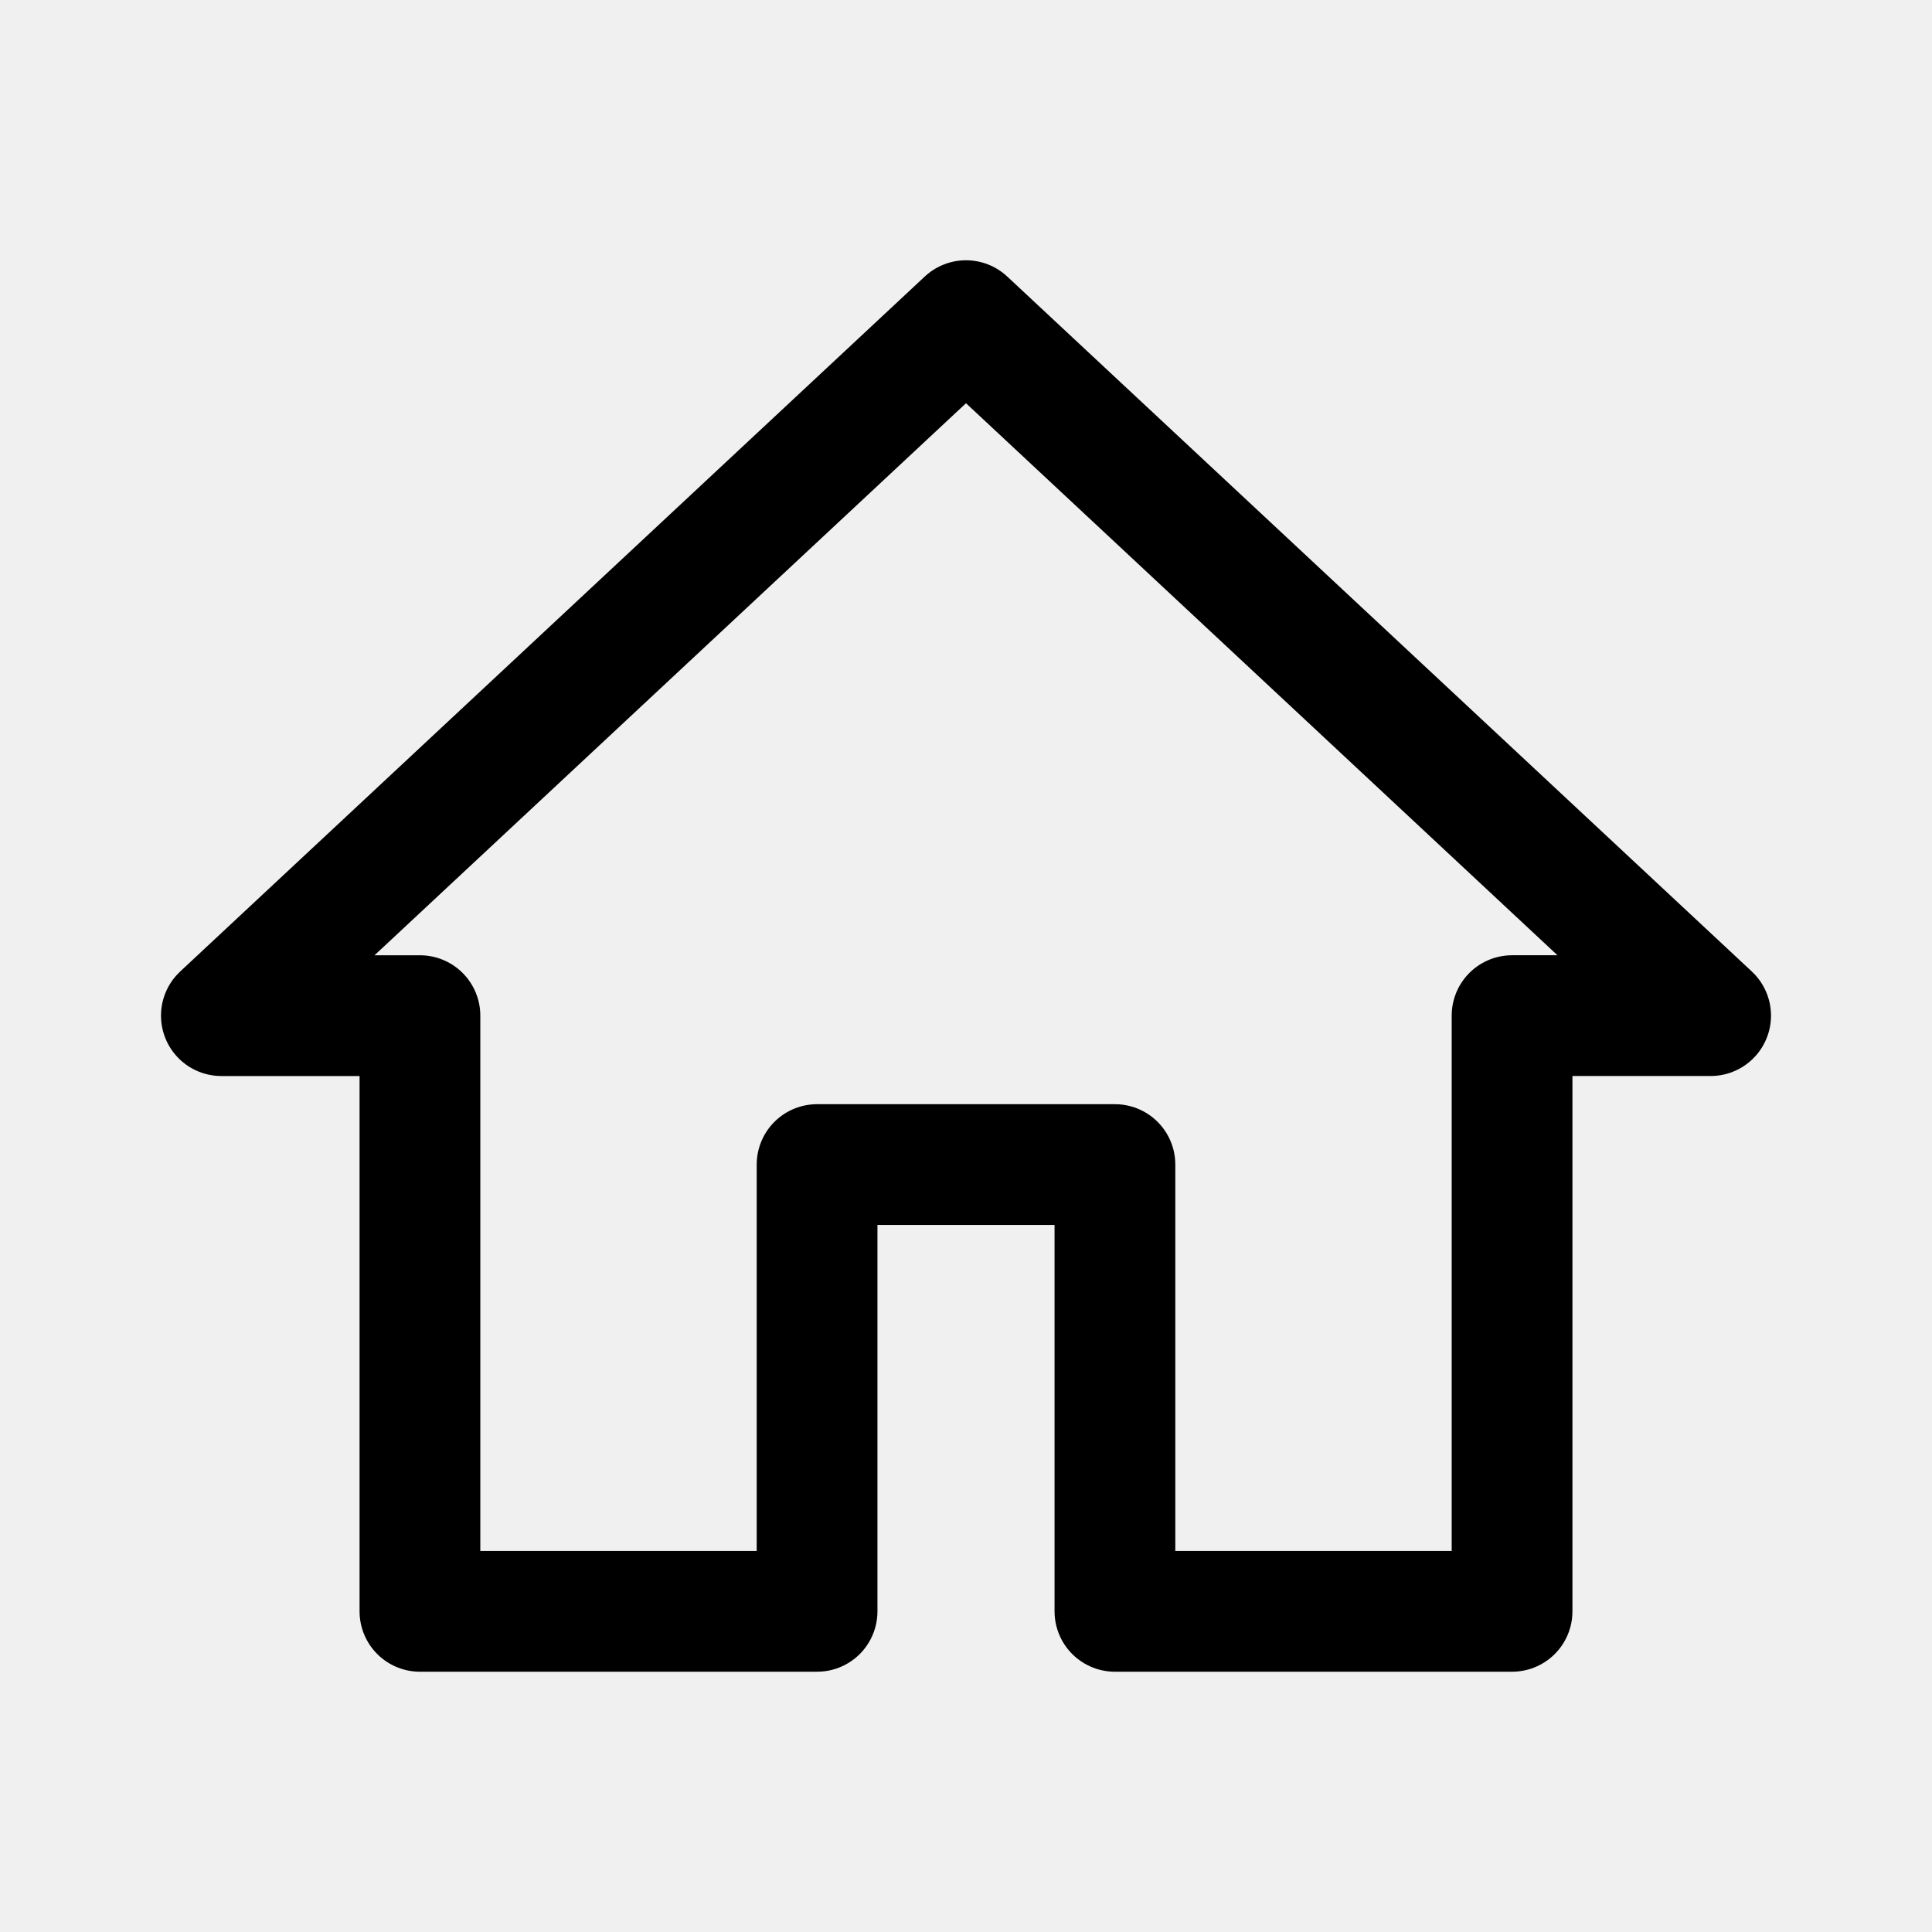
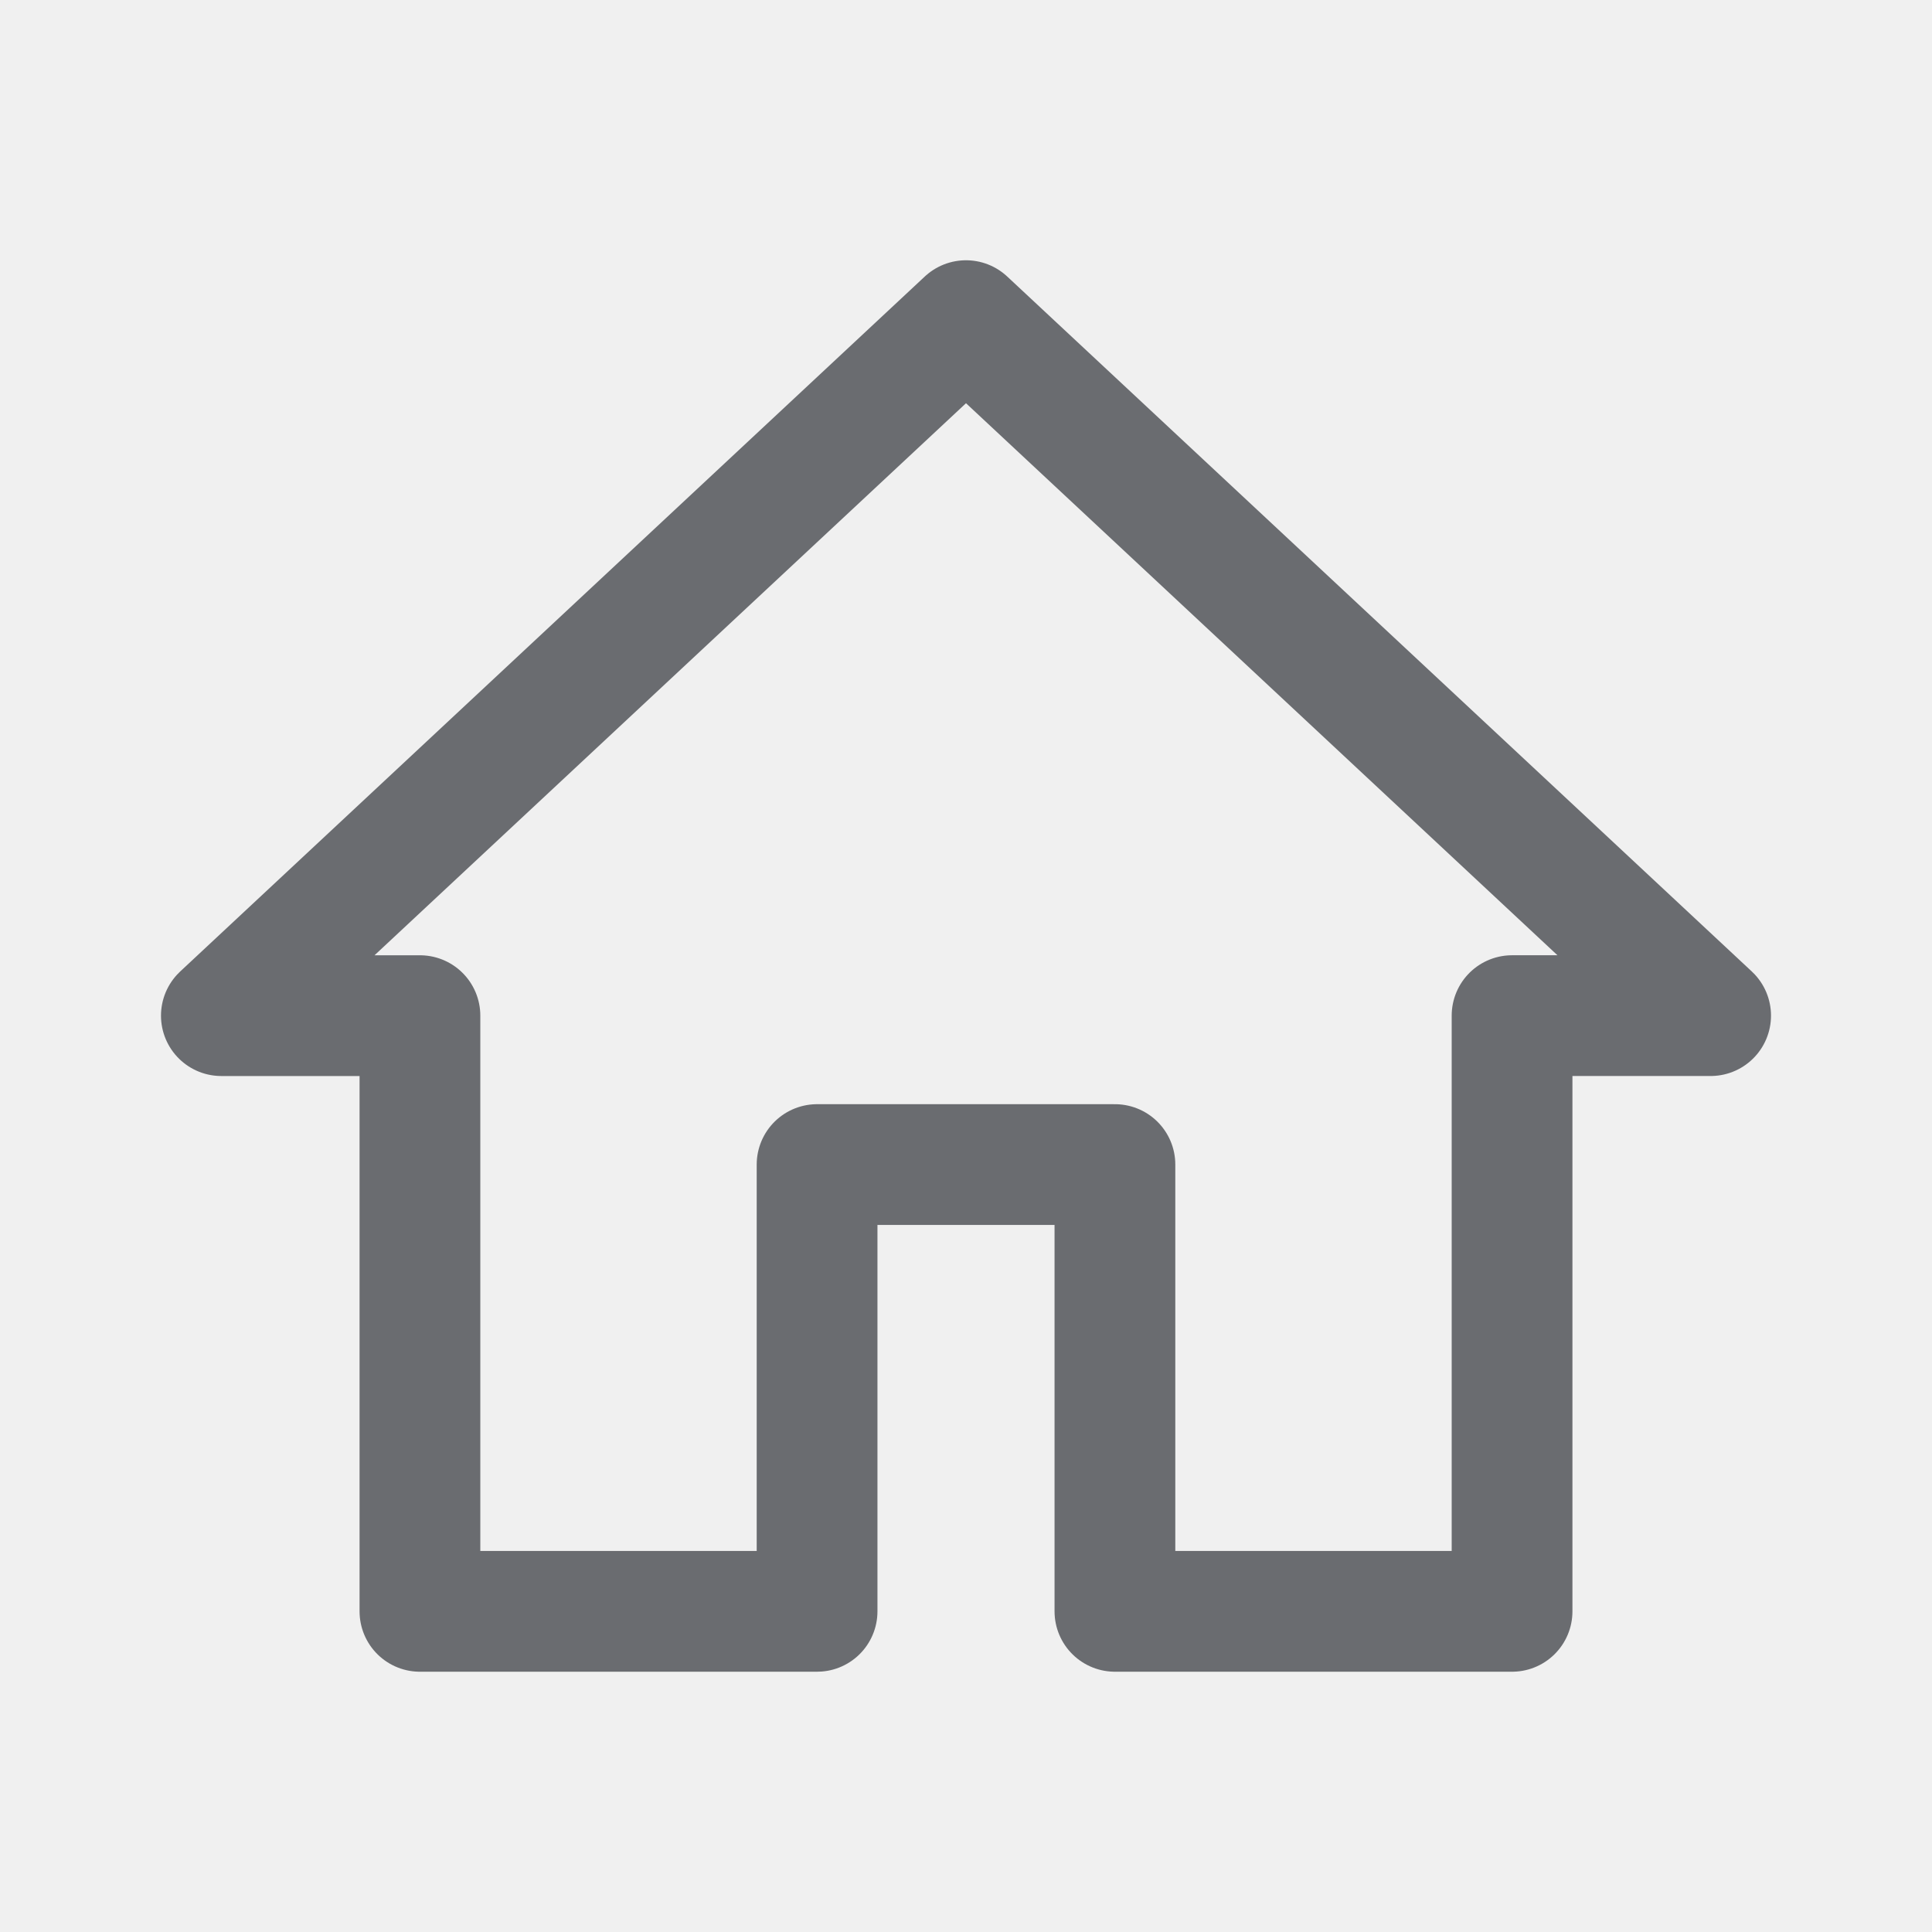
<svg xmlns="http://www.w3.org/2000/svg" width="800px" height="800px" viewBox="0 0 192 192" xml:space="preserve" id="svg1011" fill="none" version="1.1">
  <defs id="defs1009">
    <filter id="mask-powermask-path-effect5363_inverse" width="100" height="100" x="-50" y="-50" style="color-interpolation-filters:sRGB">
      <feColorMatrix id="mask-powermask-path-effect5363_primitive1" result="fbSourceGraphic" type="saturate" values="1" />
      <feColorMatrix id="mask-powermask-path-effect5363_primitive2" in="fbSourceGraphic" values="-1 0 0 0 1 0 -1 0 0 1 0 0 -1 0 1 0 0 0 1 0" />
    </filter>
    <filter id="mask-powermask-path-effect5414_inverse" width="100" height="100" x="-50" y="-50" style="color-interpolation-filters:sRGB">
      <feColorMatrix id="mask-powermask-path-effect5414_primitive1" result="fbSourceGraphic" type="saturate" values="1" />
      <feColorMatrix id="mask-powermask-path-effect5414_primitive2" in="fbSourceGraphic" values="-1 0 0 0 1 0 -1 0 0 1 0 0 -1 0 1 0 0 0 1 0" />
    </filter>
    <filter id="mask-powermask-path-effect5444_inverse" width="100" height="100" x="-50" y="-50" style="color-interpolation-filters:sRGB">
      <feColorMatrix id="mask-powermask-path-effect5444_primitive1" result="fbSourceGraphic" type="saturate" values="1" />
      <feColorMatrix id="mask-powermask-path-effect5444_primitive2" in="fbSourceGraphic" values="-1 0 0 0 1 0 -1 0 0 1 0 0 -1 0 1 0 0 0 1 0" />
    </filter>
    <filter id="mask-powermask-path-effect5462_inverse" width="100" height="100" x="-50" y="-50" style="color-interpolation-filters:sRGB">
      <feColorMatrix id="mask-powermask-path-effect5462_primitive1" result="fbSourceGraphic" type="saturate" values="1" />
      <feColorMatrix id="mask-powermask-path-effect5462_primitive2" in="fbSourceGraphic" values="-1 0 0 0 1 0 -1 0 0 1 0 0 -1 0 1 0 0 0 1 0" />
    </filter>
    <filter id="mask-powermask-path-effect5473_inverse" width="100" height="100" x="-50" y="-50" style="color-interpolation-filters:sRGB">
      <feColorMatrix id="mask-powermask-path-effect5473_primitive1" result="fbSourceGraphic" type="saturate" values="1" />
      <feColorMatrix id="mask-powermask-path-effect5473_primitive2" in="fbSourceGraphic" values="-1 0 0 0 1 0 -1 0 0 1 0 0 -1 0 1 0 0 0 1 0" />
    </filter>
    <filter id="mask-powermask-path-effect7499_inverse" width="100" height="100" x="-50" y="-50" style="color-interpolation-filters:sRGB">
      <feColorMatrix id="mask-powermask-path-effect7499_primitive1" result="fbSourceGraphic" type="saturate" values="1" />
      <feColorMatrix id="mask-powermask-path-effect7499_primitive2" in="fbSourceGraphic" values="-1 0 0 0 1 0 -1 0 0 1 0 0 -1 0 1 0 0 0 1 0" />
    </filter>
    <filter id="mask-powermask-path-effect7510_inverse" width="100" height="100" x="-50" y="-50" style="color-interpolation-filters:sRGB">
      <feColorMatrix id="mask-powermask-path-effect7510_primitive1" result="fbSourceGraphic" type="saturate" values="1" />
      <feColorMatrix id="mask-powermask-path-effect7510_primitive2" in="fbSourceGraphic" values="-1 0 0 0 1 0 -1 0 0 1 0 0 -1 0 1 0 0 0 1 0" />
    </filter>
    <filter id="mask-powermask-path-effect5363_inverse-3" width="100" height="100" x="-50" y="-50" style="color-interpolation-filters:sRGB">
      <feColorMatrix id="mask-powermask-path-effect5363_primitive1-8" result="fbSourceGraphic" type="saturate" values="1" />
      <feColorMatrix id="mask-powermask-path-effect5363_primitive2-0" in="fbSourceGraphic" values="-1 0 0 0 1 0 -1 0 0 1 0 0 -1 0 1 0 0 0 1 0" />
    </filter>
    <filter id="mask-powermask-path-effect5414_inverse-1" width="100" height="100" x="-50" y="-50" style="color-interpolation-filters:sRGB">
      <feColorMatrix id="mask-powermask-path-effect5414_primitive1-5" result="fbSourceGraphic" type="saturate" values="1" />
      <feColorMatrix id="mask-powermask-path-effect5414_primitive2-0" in="fbSourceGraphic" values="-1 0 0 0 1 0 -1 0 0 1 0 0 -1 0 1 0 0 0 1 0" />
    </filter>
    <filter id="mask-powermask-path-effect5444_inverse-8" width="100" height="100" x="-50" y="-50" style="color-interpolation-filters:sRGB">
      <feColorMatrix id="mask-powermask-path-effect5444_primitive1-0" result="fbSourceGraphic" type="saturate" values="1" />
      <feColorMatrix id="mask-powermask-path-effect5444_primitive2-7" in="fbSourceGraphic" values="-1 0 0 0 1 0 -1 0 0 1 0 0 -1 0 1 0 0 0 1 0" />
    </filter>
    <filter id="mask-powermask-path-effect5462_inverse-6" width="100" height="100" x="-50" y="-50" style="color-interpolation-filters:sRGB">
      <feColorMatrix id="mask-powermask-path-effect5462_primitive1-1" result="fbSourceGraphic" type="saturate" values="1" />
      <feColorMatrix id="mask-powermask-path-effect5462_primitive2-5" in="fbSourceGraphic" values="-1 0 0 0 1 0 -1 0 0 1 0 0 -1 0 1 0 0 0 1 0" />
    </filter>
    <filter id="mask-powermask-path-effect5473_inverse-5" width="100" height="100" x="-50" y="-50" style="color-interpolation-filters:sRGB">
      <feColorMatrix id="mask-powermask-path-effect5473_primitive1-3" result="fbSourceGraphic" type="saturate" values="1" />
      <feColorMatrix id="mask-powermask-path-effect5473_primitive2-5" in="fbSourceGraphic" values="-1 0 0 0 1 0 -1 0 0 1 0 0 -1 0 1 0 0 0 1 0" />
    </filter>
    <filter id="mask-powermask-path-effect7499_inverse-3" width="100" height="100" x="-50" y="-50" style="color-interpolation-filters:sRGB">
      <feColorMatrix id="mask-powermask-path-effect7499_primitive1-5" result="fbSourceGraphic" type="saturate" values="1" />
      <feColorMatrix id="mask-powermask-path-effect7499_primitive2-1" in="fbSourceGraphic" values="-1 0 0 0 1 0 -1 0 0 1 0 0 -1 0 1 0 0 0 1 0" />
    </filter>
    <filter id="mask-powermask-path-effect7510_inverse-0" width="100" height="100" x="-50" y="-50" style="color-interpolation-filters:sRGB">
      <feColorMatrix id="mask-powermask-path-effect7510_primitive1-6" result="fbSourceGraphic" type="saturate" values="1" />
      <feColorMatrix id="mask-powermask-path-effect7510_primitive2-1" in="fbSourceGraphic" values="-1 0 0 0 1 0 -1 0 0 1 0 0 -1 0 1 0 0 0 1 0" />
    </filter>
    <filter id="filter0_d" width="61.288" height="67.596" x="10.75" y="8.779" color-interpolation-filters="sRGB" filterUnits="userSpaceOnUse">
      <feFlood id="feFlood3303" flood-opacity="0" result="BackgroundImageFix" />
      <feColorMatrix id="feColorMatrix3305" in="SourceAlpha" type="matrix" values="0 0 0 0 0 0 0 0 0 0 0 0 0 0 0 0 0 0 127 0" />
      <feOffset id="feOffset3307" />
      <feGaussianBlur id="feGaussianBlur3309" stdDeviation="10" />
      <feColorMatrix id="feColorMatrix3311" type="matrix" values="0 0 0 0 0.331 0 0 0 0 0.399 0 0 0 0 0.496 0 0 0 0.32 0" />
      <feBlend id="feBlend3313" in2="BackgroundImageFix" mode="normal" result="effect1_dropShadow" />
      <feBlend id="feBlend3315" in="SourceGraphic" in2="effect1_dropShadow" mode="normal" result="shape" />
    </filter>
    <filter id="mask-powermask-path-effect5363_inverse-7" width="100" height="100" x="-50" y="-50" style="color-interpolation-filters:sRGB">
      <feColorMatrix id="mask-powermask-path-effect5363_primitive1-3" result="fbSourceGraphic" type="saturate" values="1" />
      <feColorMatrix id="mask-powermask-path-effect5363_primitive2-2" in="fbSourceGraphic" values="-1 0 0 0 1 0 -1 0 0 1 0 0 -1 0 1 0 0 0 1 0" />
    </filter>
    <filter id="mask-powermask-path-effect5414_inverse-9" width="100" height="100" x="-50" y="-50" style="color-interpolation-filters:sRGB">
      <feColorMatrix id="mask-powermask-path-effect5414_primitive1-6" result="fbSourceGraphic" type="saturate" values="1" />
      <feColorMatrix id="mask-powermask-path-effect5414_primitive2-5" in="fbSourceGraphic" values="-1 0 0 0 1 0 -1 0 0 1 0 0 -1 0 1 0 0 0 1 0" />
    </filter>
    <filter id="mask-powermask-path-effect5444_inverse-3" width="100" height="100" x="-50" y="-50" style="color-interpolation-filters:sRGB">
      <feColorMatrix id="mask-powermask-path-effect5444_primitive1-7" result="fbSourceGraphic" type="saturate" values="1" />
      <feColorMatrix id="mask-powermask-path-effect5444_primitive2-6" in="fbSourceGraphic" values="-1 0 0 0 1 0 -1 0 0 1 0 0 -1 0 1 0 0 0 1 0" />
    </filter>
    <filter id="mask-powermask-path-effect5462_inverse-61" width="100" height="100" x="-50" y="-50" style="color-interpolation-filters:sRGB">
      <feColorMatrix id="mask-powermask-path-effect5462_primitive1-0" result="fbSourceGraphic" type="saturate" values="1" />
      <feColorMatrix id="mask-powermask-path-effect5462_primitive2-8" in="fbSourceGraphic" values="-1 0 0 0 1 0 -1 0 0 1 0 0 -1 0 1 0 0 0 1 0" />
    </filter>
    <filter id="mask-powermask-path-effect5473_inverse-4" width="100" height="100" x="-50" y="-50" style="color-interpolation-filters:sRGB">
      <feColorMatrix id="mask-powermask-path-effect5473_primitive1-38" result="fbSourceGraphic" type="saturate" values="1" />
      <feColorMatrix id="mask-powermask-path-effect5473_primitive2-6" in="fbSourceGraphic" values="-1 0 0 0 1 0 -1 0 0 1 0 0 -1 0 1 0 0 0 1 0" />
    </filter>
    <filter id="mask-powermask-path-effect7499_inverse-2" width="100" height="100" x="-50" y="-50" style="color-interpolation-filters:sRGB">
      <feColorMatrix id="mask-powermask-path-effect7499_primitive1-3" result="fbSourceGraphic" type="saturate" values="1" />
      <feColorMatrix id="mask-powermask-path-effect7499_primitive2-8" in="fbSourceGraphic" values="-1 0 0 0 1 0 -1 0 0 1 0 0 -1 0 1 0 0 0 1 0" />
    </filter>
    <filter id="mask-powermask-path-effect7510_inverse-3" width="100" height="100" x="-50" y="-50" style="color-interpolation-filters:sRGB">
      <feColorMatrix id="mask-powermask-path-effect7510_primitive1-2" result="fbSourceGraphic" type="saturate" values="1" />
      <feColorMatrix id="mask-powermask-path-effect7510_primitive2-7" in="fbSourceGraphic" values="-1 0 0 0 1 0 -1 0 0 1 0 0 -1 0 1 0 0 0 1 0" />
    </filter>
    <filter id="filter0_d-9" width="61.288" height="67.596" x="10.75" y="8.779" color-interpolation-filters="sRGB" filterUnits="userSpaceOnUse">
      <feFlood id="feFlood3303-4" flood-opacity="0" result="BackgroundImageFix" />
      <feColorMatrix id="feColorMatrix3305-4" in="SourceAlpha" type="matrix" values="0 0 0 0 0 0 0 0 0 0 0 0 0 0 0 0 0 0 127 0" />
      <feOffset id="feOffset3307-0" />
      <feGaussianBlur id="feGaussianBlur3309-2" stdDeviation="10" />
      <feColorMatrix id="feColorMatrix3311-8" type="matrix" values="0 0 0 0 0.331 0 0 0 0 0.399 0 0 0 0 0.496 0 0 0 0.32 0" />
      <feBlend id="feBlend3313-6" in2="BackgroundImageFix" mode="normal" result="effect1_dropShadow" />
      <feBlend id="feBlend3315-3" in="SourceGraphic" in2="effect1_dropShadow" mode="normal" result="shape" />
    </filter>
    <filter id="mask-powermask-path-effect5363_inverse-2" width="100" height="100" x="-50" y="-50" style="color-interpolation-filters:sRGB">
      <feColorMatrix id="mask-powermask-path-effect5363_primitive1-2" result="fbSourceGraphic" type="saturate" values="1" />
      <feColorMatrix id="mask-powermask-path-effect5363_primitive2-8" in="fbSourceGraphic" values="-1 0 0 0 1 0 -1 0 0 1 0 0 -1 0 1 0 0 0 1 0" />
    </filter>
    <filter id="mask-powermask-path-effect5414_inverse-3" width="100" height="100" x="-50" y="-50" style="color-interpolation-filters:sRGB">
      <feColorMatrix id="mask-powermask-path-effect5414_primitive1-8" result="fbSourceGraphic" type="saturate" values="1" />
      <feColorMatrix id="mask-powermask-path-effect5414_primitive2-1" in="fbSourceGraphic" values="-1 0 0 0 1 0 -1 0 0 1 0 0 -1 0 1 0 0 0 1 0" />
    </filter>
    <filter id="mask-powermask-path-effect5444_inverse-2" width="100" height="100" x="-50" y="-50" style="color-interpolation-filters:sRGB">
      <feColorMatrix id="mask-powermask-path-effect5444_primitive1-6" result="fbSourceGraphic" type="saturate" values="1" />
      <feColorMatrix id="mask-powermask-path-effect5444_primitive2-4" in="fbSourceGraphic" values="-1 0 0 0 1 0 -1 0 0 1 0 0 -1 0 1 0 0 0 1 0" />
    </filter>
    <filter id="mask-powermask-path-effect5462_inverse-1" width="100" height="100" x="-50" y="-50" style="color-interpolation-filters:sRGB">
      <feColorMatrix id="mask-powermask-path-effect5462_primitive1-10" result="fbSourceGraphic" type="saturate" values="1" />
      <feColorMatrix id="mask-powermask-path-effect5462_primitive2-0" in="fbSourceGraphic" values="-1 0 0 0 1 0 -1 0 0 1 0 0 -1 0 1 0 0 0 1 0" />
    </filter>
    <filter id="mask-powermask-path-effect5473_inverse-1" width="100" height="100" x="-50" y="-50" style="color-interpolation-filters:sRGB">
      <feColorMatrix id="mask-powermask-path-effect5473_primitive1-1" result="fbSourceGraphic" type="saturate" values="1" />
      <feColorMatrix id="mask-powermask-path-effect5473_primitive2-7" in="fbSourceGraphic" values="-1 0 0 0 1 0 -1 0 0 1 0 0 -1 0 1 0 0 0 1 0" />
    </filter>
    <filter id="mask-powermask-path-effect7499_inverse-1" width="100" height="100" x="-50" y="-50" style="color-interpolation-filters:sRGB">
      <feColorMatrix id="mask-powermask-path-effect7499_primitive1-53" result="fbSourceGraphic" type="saturate" values="1" />
      <feColorMatrix id="mask-powermask-path-effect7499_primitive2-7" in="fbSourceGraphic" values="-1 0 0 0 1 0 -1 0 0 1 0 0 -1 0 1 0 0 0 1 0" />
    </filter>
    <filter id="mask-powermask-path-effect7510_inverse-1" width="100" height="100" x="-50" y="-50" style="color-interpolation-filters:sRGB">
      <feColorMatrix id="mask-powermask-path-effect7510_primitive1-7" result="fbSourceGraphic" type="saturate" values="1" />
      <feColorMatrix id="mask-powermask-path-effect7510_primitive2-3" in="fbSourceGraphic" values="-1 0 0 0 1 0 -1 0 0 1 0 0 -1 0 1 0 0 0 1 0" />
    </filter>
    <filter id="filter0_d-0" width="61.288" height="67.596" x="10.75" y="8.779" color-interpolation-filters="sRGB" filterUnits="userSpaceOnUse">
      <feFlood id="feFlood3303-0" flood-opacity="0" result="BackgroundImageFix" />
      <feColorMatrix id="feColorMatrix3305-0" in="SourceAlpha" type="matrix" values="0 0 0 0 0 0 0 0 0 0 0 0 0 0 0 0 0 0 127 0" />
      <feOffset id="feOffset3307-7" />
      <feGaussianBlur id="feGaussianBlur3309-5" stdDeviation="10" />
      <feColorMatrix id="feColorMatrix3311-2" type="matrix" values="0 0 0 0 0.331 0 0 0 0 0.399 0 0 0 0 0.496 0 0 0 0.32 0" />
      <feBlend id="feBlend3313-4" in2="BackgroundImageFix" mode="normal" result="effect1_dropShadow" />
      <feBlend id="feBlend3315-4" in="SourceGraphic" in2="effect1_dropShadow" mode="normal" result="shape" />
    </filter>
    <filter id="mask-powermask-path-effect5363_inverse-1" width="100" height="100" x="-50" y="-50" style="color-interpolation-filters:sRGB">
      <feColorMatrix id="mask-powermask-path-effect5363_primitive1-5" result="fbSourceGraphic" type="saturate" values="1" />
      <feColorMatrix id="mask-powermask-path-effect5363_primitive2-6" in="fbSourceGraphic" values="-1 0 0 0 1 0 -1 0 0 1 0 0 -1 0 1 0 0 0 1 0" />
    </filter>
    <filter id="mask-powermask-path-effect5414_inverse-2" width="100" height="100" x="-50" y="-50" style="color-interpolation-filters:sRGB">
      <feColorMatrix id="mask-powermask-path-effect5414_primitive1-67" result="fbSourceGraphic" type="saturate" values="1" />
      <feColorMatrix id="mask-powermask-path-effect5414_primitive2-4" in="fbSourceGraphic" values="-1 0 0 0 1 0 -1 0 0 1 0 0 -1 0 1 0 0 0 1 0" />
    </filter>
    <filter id="mask-powermask-path-effect5444_inverse-86" width="100" height="100" x="-50" y="-50" style="color-interpolation-filters:sRGB">
      <feColorMatrix id="mask-powermask-path-effect5444_primitive1-71" result="fbSourceGraphic" type="saturate" values="1" />
      <feColorMatrix id="mask-powermask-path-effect5444_primitive2-2" in="fbSourceGraphic" values="-1 0 0 0 1 0 -1 0 0 1 0 0 -1 0 1 0 0 0 1 0" />
    </filter>
    <filter id="mask-powermask-path-effect5462_inverse-3" width="100" height="100" x="-50" y="-50" style="color-interpolation-filters:sRGB">
      <feColorMatrix id="mask-powermask-path-effect5462_primitive1-3" result="fbSourceGraphic" type="saturate" values="1" />
      <feColorMatrix id="mask-powermask-path-effect5462_primitive2-7" in="fbSourceGraphic" values="-1 0 0 0 1 0 -1 0 0 1 0 0 -1 0 1 0 0 0 1 0" />
    </filter>
    <filter id="mask-powermask-path-effect5473_inverse-2" width="100" height="100" x="-50" y="-50" style="color-interpolation-filters:sRGB">
      <feColorMatrix id="mask-powermask-path-effect5473_primitive1-0" result="fbSourceGraphic" type="saturate" values="1" />
      <feColorMatrix id="mask-powermask-path-effect5473_primitive2-1" in="fbSourceGraphic" values="-1 0 0 0 1 0 -1 0 0 1 0 0 -1 0 1 0 0 0 1 0" />
    </filter>
    <filter id="mask-powermask-path-effect7499_inverse-6" width="100" height="100" x="-50" y="-50" style="color-interpolation-filters:sRGB">
      <feColorMatrix id="mask-powermask-path-effect7499_primitive1-6" result="fbSourceGraphic" type="saturate" values="1" />
      <feColorMatrix id="mask-powermask-path-effect7499_primitive2-4" in="fbSourceGraphic" values="-1 0 0 0 1 0 -1 0 0 1 0 0 -1 0 1 0 0 0 1 0" />
    </filter>
    <filter id="mask-powermask-path-effect7510_inverse-8" width="100" height="100" x="-50" y="-50" style="color-interpolation-filters:sRGB">
      <feColorMatrix id="mask-powermask-path-effect7510_primitive1-61" result="fbSourceGraphic" type="saturate" values="1" />
      <feColorMatrix id="mask-powermask-path-effect7510_primitive2-34" in="fbSourceGraphic" values="-1 0 0 0 1 0 -1 0 0 1 0 0 -1 0 1 0 0 0 1 0" />
    </filter>
    <filter id="filter0_d-2" width="61.288" height="67.596" x="10.75" y="8.779" color-interpolation-filters="sRGB" filterUnits="userSpaceOnUse">
      <feFlood id="feFlood3303-8" flood-opacity="0" result="BackgroundImageFix" />
      <feColorMatrix id="feColorMatrix3305-1" in="SourceAlpha" type="matrix" values="0 0 0 0 0 0 0 0 0 0 0 0 0 0 0 0 0 0 127 0" />
      <feOffset id="feOffset3307-2" />
      <feGaussianBlur id="feGaussianBlur3309-55" stdDeviation="10" />
      <feColorMatrix id="feColorMatrix3311-7" type="matrix" values="0 0 0 0 0.331 0 0 0 0 0.399 0 0 0 0 0.496 0 0 0 0.32 0" />
      <feBlend id="feBlend3313-7" in2="BackgroundImageFix" mode="normal" result="effect1_dropShadow" />
      <feBlend id="feBlend3315-5" in="SourceGraphic" in2="effect1_dropShadow" mode="normal" result="shape" />
    </filter>
    <clipPath id="a">
      <path id="path1006" fill="#ffffff" d="M0 0h192v192H0z" />
    </clipPath>
    <clipPath id="clipPath7516" clipPathUnits="userSpaceOnUse">
      <path id="path7518" fill="#ffffff" d="M18.79 67.427a5.31 5.31 0 0 1-4.034-5.146V33.623c0-2.763 2.61-4.789 5.304-4.116l17.054 4.26a5.31 5.31 0 0 1 4.033 5.146V67.57c0 2.762-2.61 4.789-5.304 4.116z" style="display:block;fill:#ffffff;fill-opacity:1;stroke:none;stroke-width:4.4;stroke-dasharray:none;stroke-opacity:1" />
    </clipPath>
    <clipPath id="clipPath7528" clipPathUnits="userSpaceOnUse">
      <path id="path7530" fill="#ffffff" d="M34.838 60.83a5.31 5.31 0 0 1-4.033-5.147V27.026c0-2.763 2.61-4.79 5.303-4.117l17.054 4.26a5.31 5.31 0 0 1 4.034 5.146v28.658c0 2.763-2.61 4.79-5.304 4.116z" style="display:block;fill:#ffffff;fill-opacity:1;stroke:none;stroke-width:4.4;stroke-dasharray:none;stroke-opacity:1" />
    </clipPath>
    <clipPath id="a-4">
      <path id="path1006-0" fill="#ffffff" d="M0 0h192v192H0z" />
    </clipPath>
    <clipPath id="clipPath7516-8" clipPathUnits="userSpaceOnUse">
      <path id="path7518-9" fill="#ffffff" d="M18.79 67.427a5.31 5.31 0 0 1-4.034-5.146V33.623c0-2.763 2.61-4.789 5.304-4.116l17.054 4.26a5.31 5.31 0 0 1 4.033 5.146V67.57c0 2.762-2.61 4.789-5.304 4.116z" style="display:block;fill:#ffffff;fill-opacity:1;stroke:none;stroke-width:4.4;stroke-dasharray:none;stroke-opacity:1" />
    </clipPath>
    <clipPath id="clipPath7528-8" clipPathUnits="userSpaceOnUse">
      <path id="path7530-4" fill="#ffffff" d="M34.838 60.83a5.31 5.31 0 0 1-4.033-5.147V27.026c0-2.763 2.61-4.79 5.303-4.117l17.054 4.26a5.31 5.31 0 0 1 4.034 5.146v28.658c0 2.763-2.61 4.79-5.304 4.116z" style="display:block;fill:#ffffff;fill-opacity:1;stroke:none;stroke-width:4.4;stroke-dasharray:none;stroke-opacity:1" />
    </clipPath>
    <clipPath id="a-2">
      <path id="path1006-9" fill="#ffffff" d="M0 0h192v192H0z" />
    </clipPath>
    <clipPath id="clipPath7516-0" clipPathUnits="userSpaceOnUse">
      <path id="path7518-8" fill="#ffffff" d="M18.79 67.427a5.31 5.31 0 0 1-4.034-5.146V33.623c0-2.763 2.61-4.789 5.304-4.116l17.054 4.26a5.31 5.31 0 0 1 4.033 5.146V67.57c0 2.762-2.61 4.789-5.304 4.116z" style="display:block;fill:#ffffff;fill-opacity:1;stroke:none;stroke-width:4.4;stroke-dasharray:none;stroke-opacity:1" />
    </clipPath>
    <clipPath id="clipPath7528-3" clipPathUnits="userSpaceOnUse">
      <path id="path7530-9" fill="#ffffff" d="M34.838 60.83a5.31 5.31 0 0 1-4.033-5.147V27.026c0-2.763 2.61-4.79 5.303-4.117l17.054 4.26a5.31 5.31 0 0 1 4.034 5.146v28.658c0 2.763-2.61 4.79-5.304 4.116z" style="display:block;fill:#ffffff;fill-opacity:1;stroke:none;stroke-width:4.4;stroke-dasharray:none;stroke-opacity:1" />
    </clipPath>
    <clipPath id="a-6">
      <path id="path1006-6" fill="#ffffff" d="M0 0h192v192H0z" />
    </clipPath>
    <clipPath id="clipPath7516-08" clipPathUnits="userSpaceOnUse">
      <path id="path7518-0" fill="#ffffff" d="M18.79 67.427a5.31 5.31 0 0 1-4.034-5.146V33.623c0-2.763 2.61-4.789 5.304-4.116l17.054 4.26a5.31 5.31 0 0 1 4.033 5.146V67.57c0 2.762-2.61 4.789-5.304 4.116z" style="display:block;fill:#ffffff;fill-opacity:1;stroke:none;stroke-width:4.4;stroke-dasharray:none;stroke-opacity:1" />
    </clipPath>
    <clipPath id="clipPath7528-5" clipPathUnits="userSpaceOnUse">
      <path id="path7530-1" fill="#ffffff" d="M34.838 60.83a5.31 5.31 0 0 1-4.033-5.147V27.026c0-2.763 2.61-4.79 5.303-4.117l17.054 4.26a5.31 5.31 0 0 1 4.034 5.146v28.658c0 2.763-2.61 4.79-5.304 4.116z" style="display:block;fill:#ffffff;fill-opacity:1;stroke:none;stroke-width:4.4;stroke-dasharray:none;stroke-opacity:1" />
    </clipPath>
    <clipPath id="a-3">
      <path id="path1006-3" fill="#ffffff" d="M0 0h192v192H0z" />
    </clipPath>
    <clipPath id="clipPath7516-4" clipPathUnits="userSpaceOnUse">
      <path id="path7518-6" fill="#ffffff" d="M18.79 67.427a5.31 5.31 0 0 1-4.034-5.146V33.623c0-2.763 2.61-4.789 5.304-4.116l17.054 4.26a5.31 5.31 0 0 1 4.033 5.146V67.57c0 2.762-2.61 4.789-5.304 4.116z" style="display:block;fill:#ffffff;fill-opacity:1;stroke:none;stroke-width:4.4;stroke-dasharray:none;stroke-opacity:1" />
    </clipPath>
    <clipPath id="clipPath7528-1" clipPathUnits="userSpaceOnUse">
      <path id="path7530-16" fill="#ffffff" d="M34.838 60.83a5.31 5.31 0 0 1-4.033-5.147V27.026c0-2.763 2.61-4.79 5.303-4.117l17.054 4.26a5.31 5.31 0 0 1 4.034 5.146v28.658c0 2.763-2.61 4.79-5.304 4.116z" style="display:block;fill:#ffffff;fill-opacity:1;stroke:none;stroke-width:4.4;stroke-dasharray:none;stroke-opacity:1" />
    </clipPath>
    <radialGradient id="paint0_radial" cx="0" cy="0" r="1" gradientTransform="matrix(84.0465 0 0 84.2932 25.426 19.68)" gradientUnits="userSpaceOnUse">
      <stop id="stop3318" offset=".031" stop-color="#98C7FF" />
      <stop id="stop3320" offset=".469" stop-color="#1065E4" />
      <stop id="stop3322" offset="1" stop-color="#044AB1" />
    </radialGradient>
    <radialGradient id="paint2_radial" cx="0" cy="0" r="1" gradientTransform="matrix(0 -44.5345 37.387 0 41.297 45.242)" gradientUnits="userSpaceOnUse">
      <stop id="stop3330" stop-color="#ffffff" />
      <stop id="stop3332" offset=".339" stop-color="#ffffff" />
      <stop id="stop3334" offset="1" stop-color="#ECF4FF" />
    </radialGradient>
    <radialGradient id="paint3_radial" cx="0" cy="0" r="1" gradientTransform="matrix(0 -14.6613 14.7339 0 41.422 45.495)" gradientUnits="userSpaceOnUse">
      <stop id="stop3337" offset=".292" stop-color="#ffffff" />
      <stop id="stop3339" offset="1" stop-color="#F3F8FF" />
    </radialGradient>
    <radialGradient id="paint0_radial-0" cx="0" cy="0" r="1" gradientTransform="matrix(84.0465 0 0 84.2932 25.426 19.68)" gradientUnits="userSpaceOnUse">
      <stop id="stop3318-7" offset=".031" stop-color="#98C7FF" />
      <stop id="stop3320-9" offset=".469" stop-color="#1065E4" />
      <stop id="stop3322-9" offset="1" stop-color="#044AB1" />
    </radialGradient>
    <radialGradient id="paint2_radial-3" cx="0" cy="0" r="1" gradientTransform="matrix(0 -44.5345 37.387 0 41.297 45.242)" gradientUnits="userSpaceOnUse">
      <stop id="stop3330-4" stop-color="#ffffff" />
      <stop id="stop3332-1" offset=".339" stop-color="#ffffff" />
      <stop id="stop3334-2" offset="1" stop-color="#ECF4FF" />
    </radialGradient>
    <radialGradient id="paint3_radial-0" cx="0" cy="0" r="1" gradientTransform="matrix(0 -14.6613 14.7339 0 41.422 45.495)" gradientUnits="userSpaceOnUse">
      <stop id="stop3337-8" offset=".292" stop-color="#ffffff" />
      <stop id="stop3339-6" offset="1" stop-color="#F3F8FF" />
    </radialGradient>
    <radialGradient id="paint0_radial-1" cx="0" cy="0" r="1" gradientTransform="matrix(84.0465 0 0 84.2932 25.426 19.68)" gradientUnits="userSpaceOnUse">
      <stop id="stop3318-3" offset=".031" stop-color="#98C7FF" />
      <stop id="stop3320-0" offset=".469" stop-color="#1065E4" />
      <stop id="stop3322-4" offset="1" stop-color="#044AB1" />
    </radialGradient>
    <radialGradient id="paint2_radial-9" cx="0" cy="0" r="1" gradientTransform="matrix(0 -44.5345 37.387 0 41.297 45.242)" gradientUnits="userSpaceOnUse">
      <stop id="stop3330-2" stop-color="#ffffff" />
      <stop id="stop3332-13" offset=".339" stop-color="#ffffff" />
      <stop id="stop3334-7" offset="1" stop-color="#ECF4FF" />
    </radialGradient>
    <radialGradient id="paint3_radial-01" cx="0" cy="0" r="1" gradientTransform="matrix(0 -14.6613 14.7339 0 41.422 45.495)" gradientUnits="userSpaceOnUse">
      <stop id="stop3337-89" offset=".292" stop-color="#ffffff" />
      <stop id="stop3339-5" offset="1" stop-color="#F3F8FF" />
    </radialGradient>
    <radialGradient id="paint0_radial-4" cx="0" cy="0" r="1" gradientTransform="matrix(84.0465 0 0 84.2932 25.426 19.68)" gradientUnits="userSpaceOnUse">
      <stop id="stop3318-5" offset=".031" stop-color="#98C7FF" />
      <stop id="stop3320-1" offset=".469" stop-color="#1065E4" />
      <stop id="stop3322-7" offset="1" stop-color="#044AB1" />
    </radialGradient>
    <radialGradient id="paint2_radial-5" cx="0" cy="0" r="1" gradientTransform="matrix(0 -44.5345 37.387 0 41.297 45.242)" gradientUnits="userSpaceOnUse">
      <stop id="stop3330-43" stop-color="#ffffff" />
      <stop id="stop3332-18" offset=".339" stop-color="#ffffff" />
      <stop id="stop3334-0" offset="1" stop-color="#ECF4FF" />
    </radialGradient>
    <radialGradient id="paint3_radial-4" cx="0" cy="0" r="1" gradientTransform="matrix(0 -14.6613 14.7339 0 41.422 45.495)" gradientUnits="userSpaceOnUse">
      <stop id="stop3337-5" offset=".292" stop-color="#ffffff" />
      <stop id="stop3339-8" offset="1" stop-color="#F3F8FF" />
    </radialGradient>
    <linearGradient id="paint1_linear" x1="21.536" x2="41.339" y1="5.244" y2="28.982" gradientUnits="userSpaceOnUse">
      <stop id="stop3325" offset=".031" stop-color="#C1DEFF" stop-opacity=".12" />
      <stop id="stop3327" offset=".891" stop-color="#8DBBFF" />
    </linearGradient>
    <style id="style1182" type="text/css">.fil4{fill:#fefefe}.fil3{fill:#00ae42}.fil5{fill:red}.fil0{fill:#00ae42}.fil0,.fil1,.fil2{fill-rule:nonzero}.fil1{fill:red}.fil2{fill:#fff}</style>
  </defs>
-   <path id="path8428" d="M41.733 160.134v-59.2H21.999L96 31.865l74 69.067h-19.733v59.201H110.8v-44.4H81.2v44.4z" style="fill:none;fill-opacity:1;stroke:#000000;stroke-width:12;stroke-linecap:round;stroke-linejoin:round;stroke-miterlimit:5;stroke-dasharray:none;stroke-opacity:1" />
+   <path id="path8428" d="M41.733 160.134v-59.2H21.999L96 31.865l74 69.067h-19.733v59.201H110.8v-44.4H81.2v44.4z" style="fill:none;fill-opacity:1;stroke:#6a6c70;stroke-width:12;stroke-linecap:round;stroke-linejoin:round;stroke-miterlimit:5;stroke-dasharray:none;stroke-opacity:1" />
</svg>
